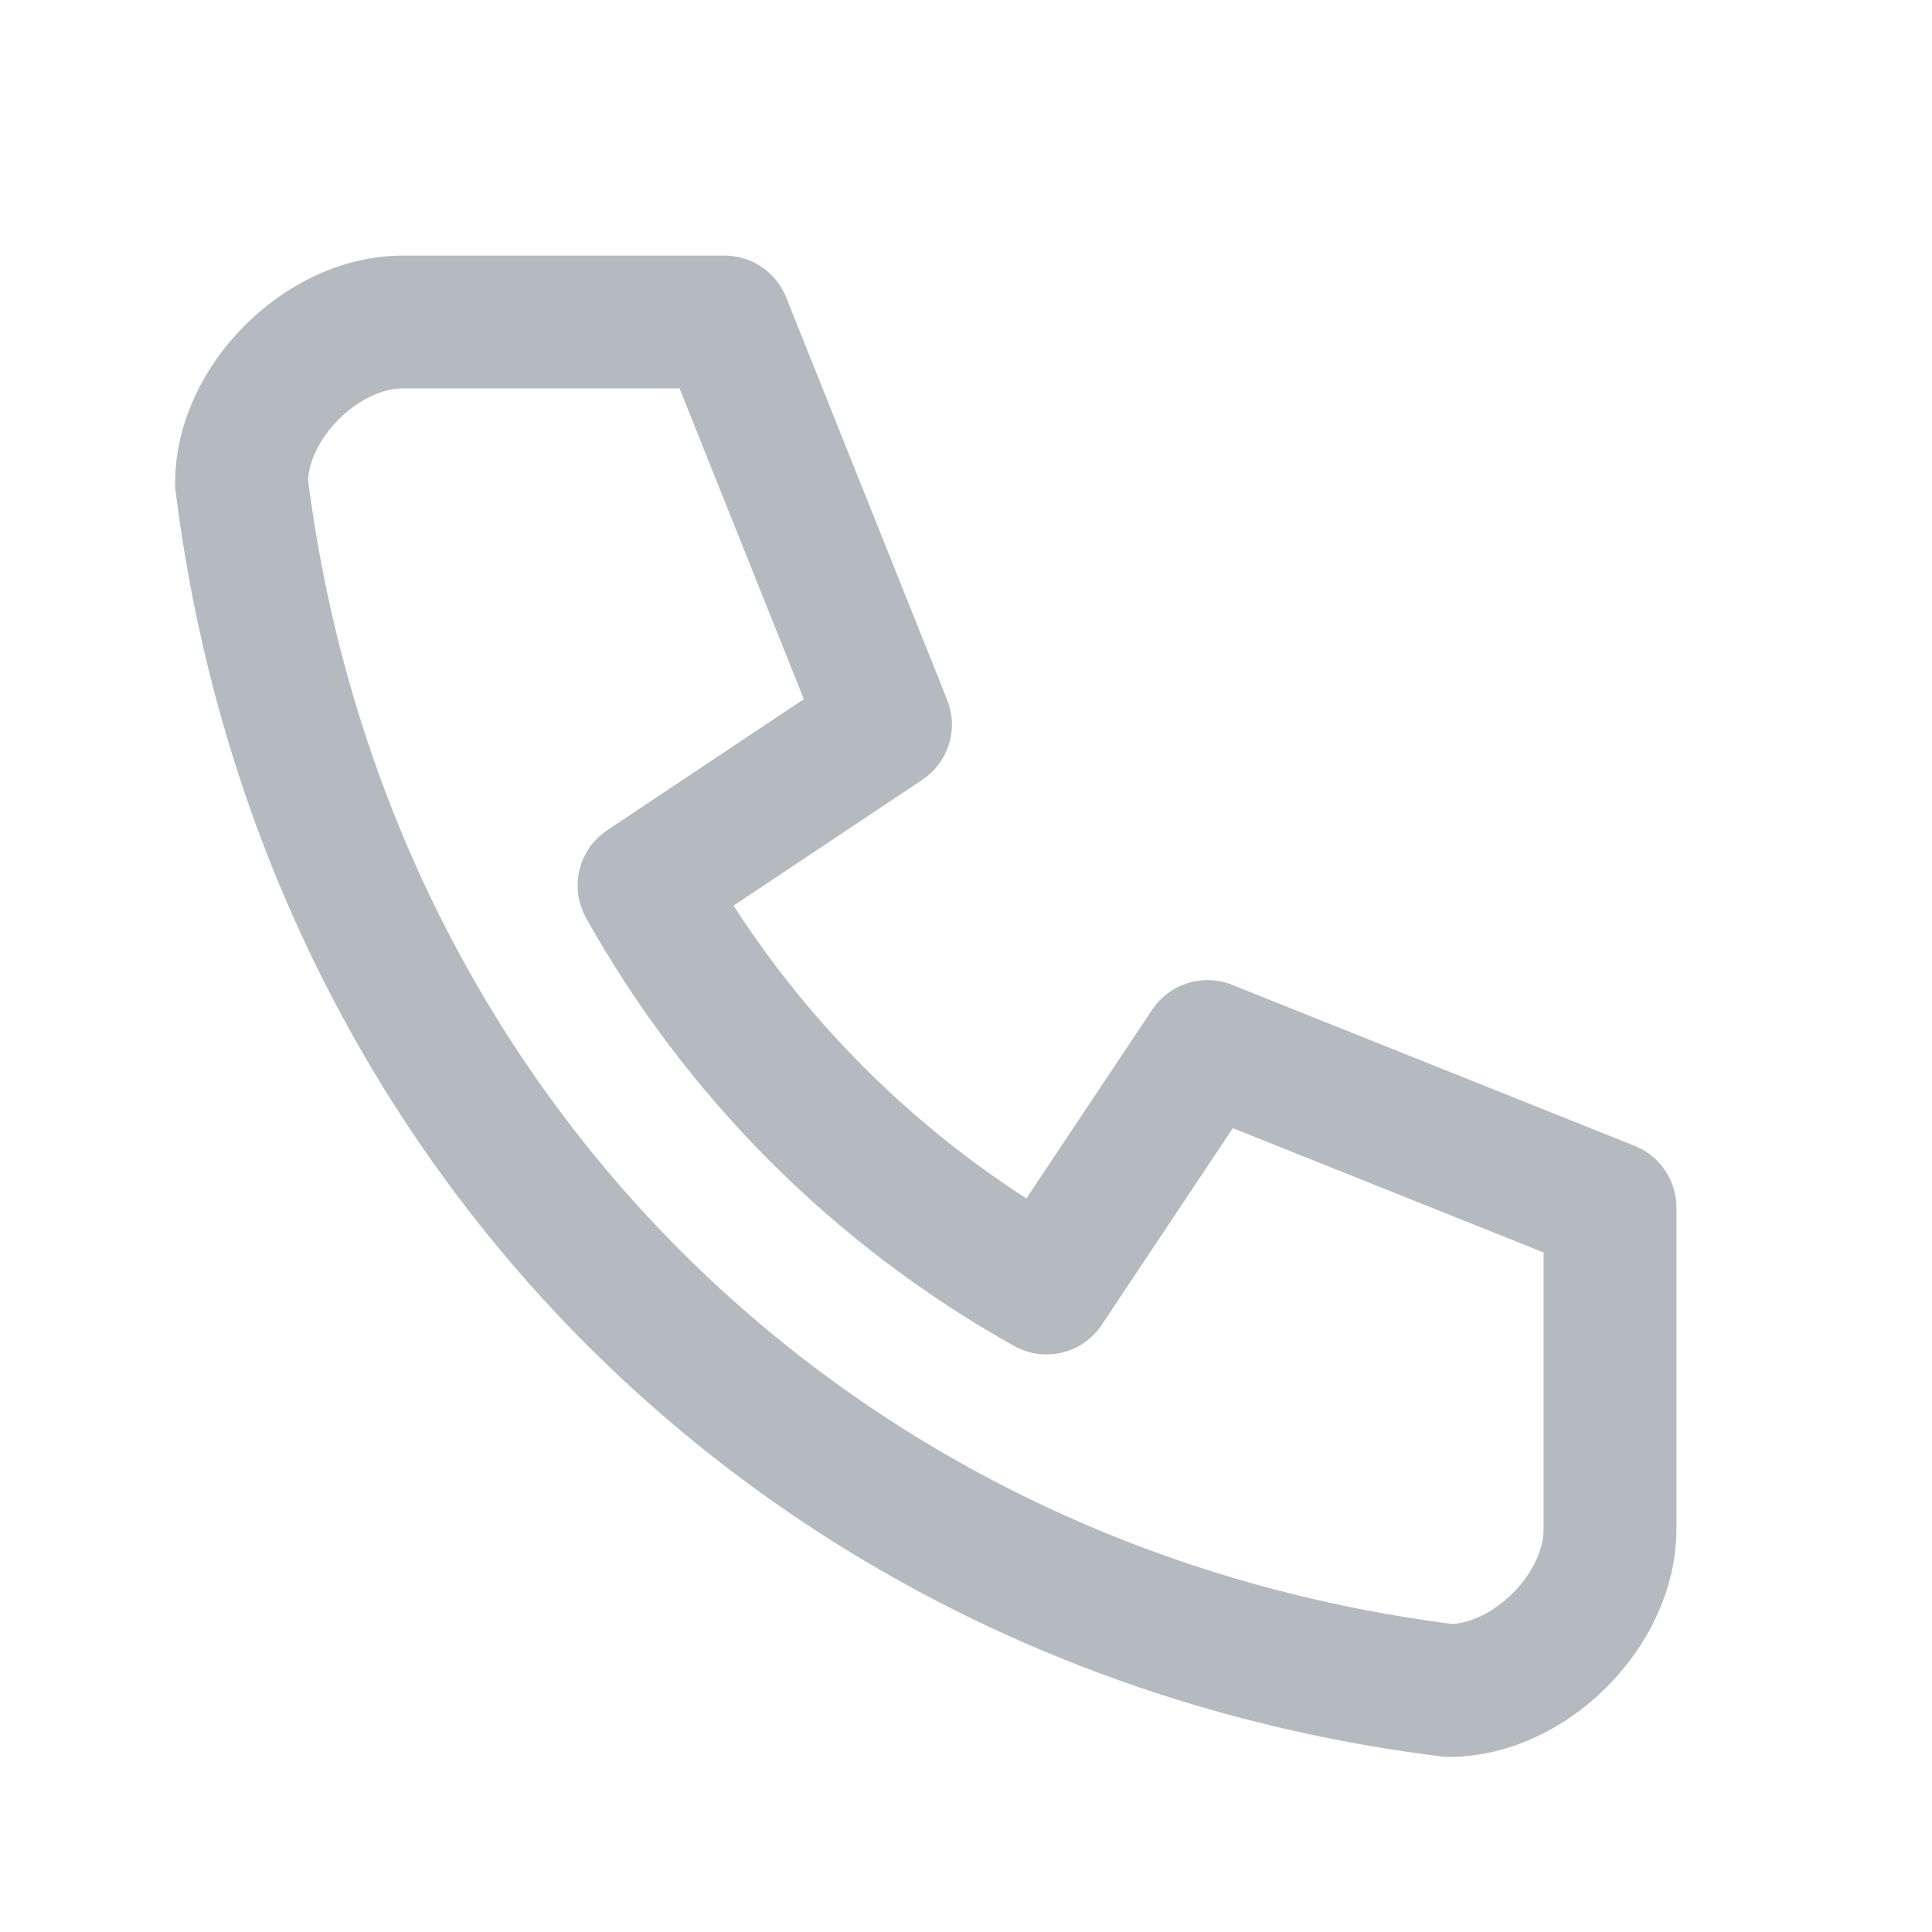
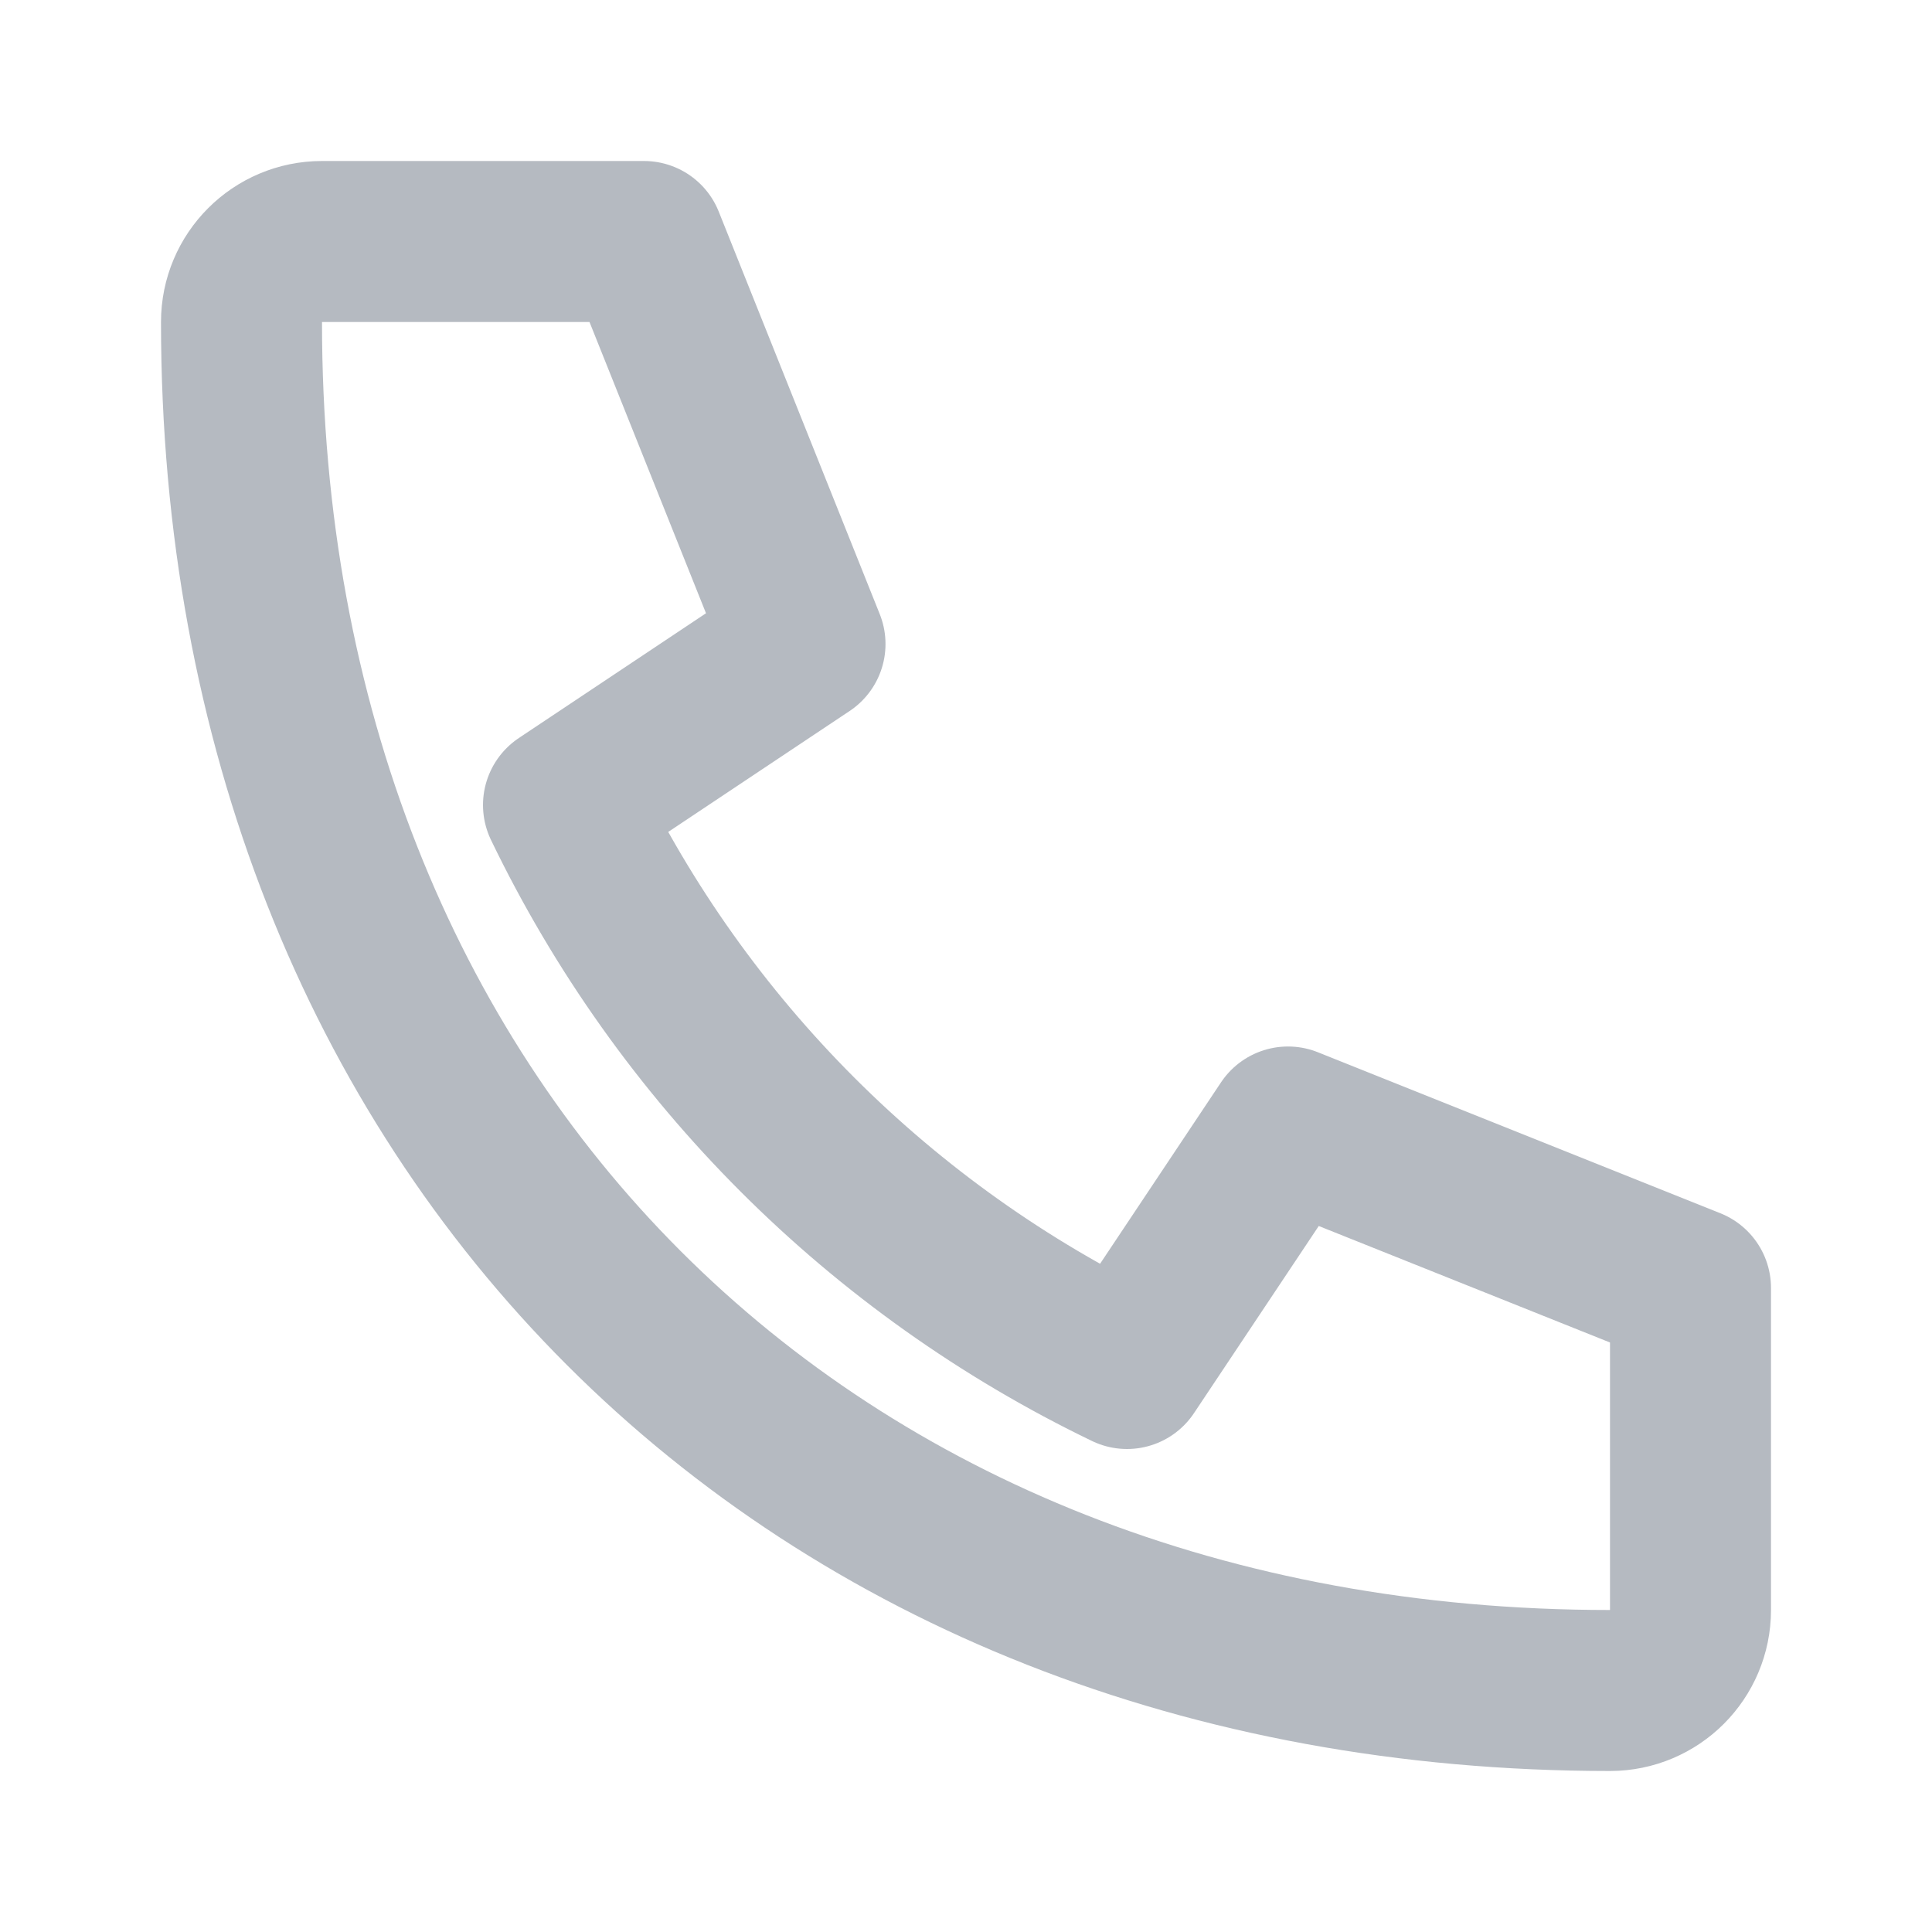
<svg xmlns="http://www.w3.org/2000/svg" viewBox="0 0 24 24">
-   <path d="M5 4h4l2 5-3 2a13 13 0 0 0 5 5l2-3 5 2v4c0 1-1 2-2 2C10 20 4 14 3 6c0-1 1-2 2-2z" fill="none" stroke="#B5BAC1" stroke-width="1.65" stroke-linecap="round" stroke-linejoin="round" />
+   <path d="M4 3h4l2 5-3 2a15 15 0 0 0 7 7l2-3 5 2v4a1 1 0 0 1-1 1C10 21 3 14 3 4a1 1 0 0 1 1-1Z" fill="none" stroke="#B5BAC1" stroke-width="2" stroke-linecap="round" stroke-linejoin="round" />
</svg>
